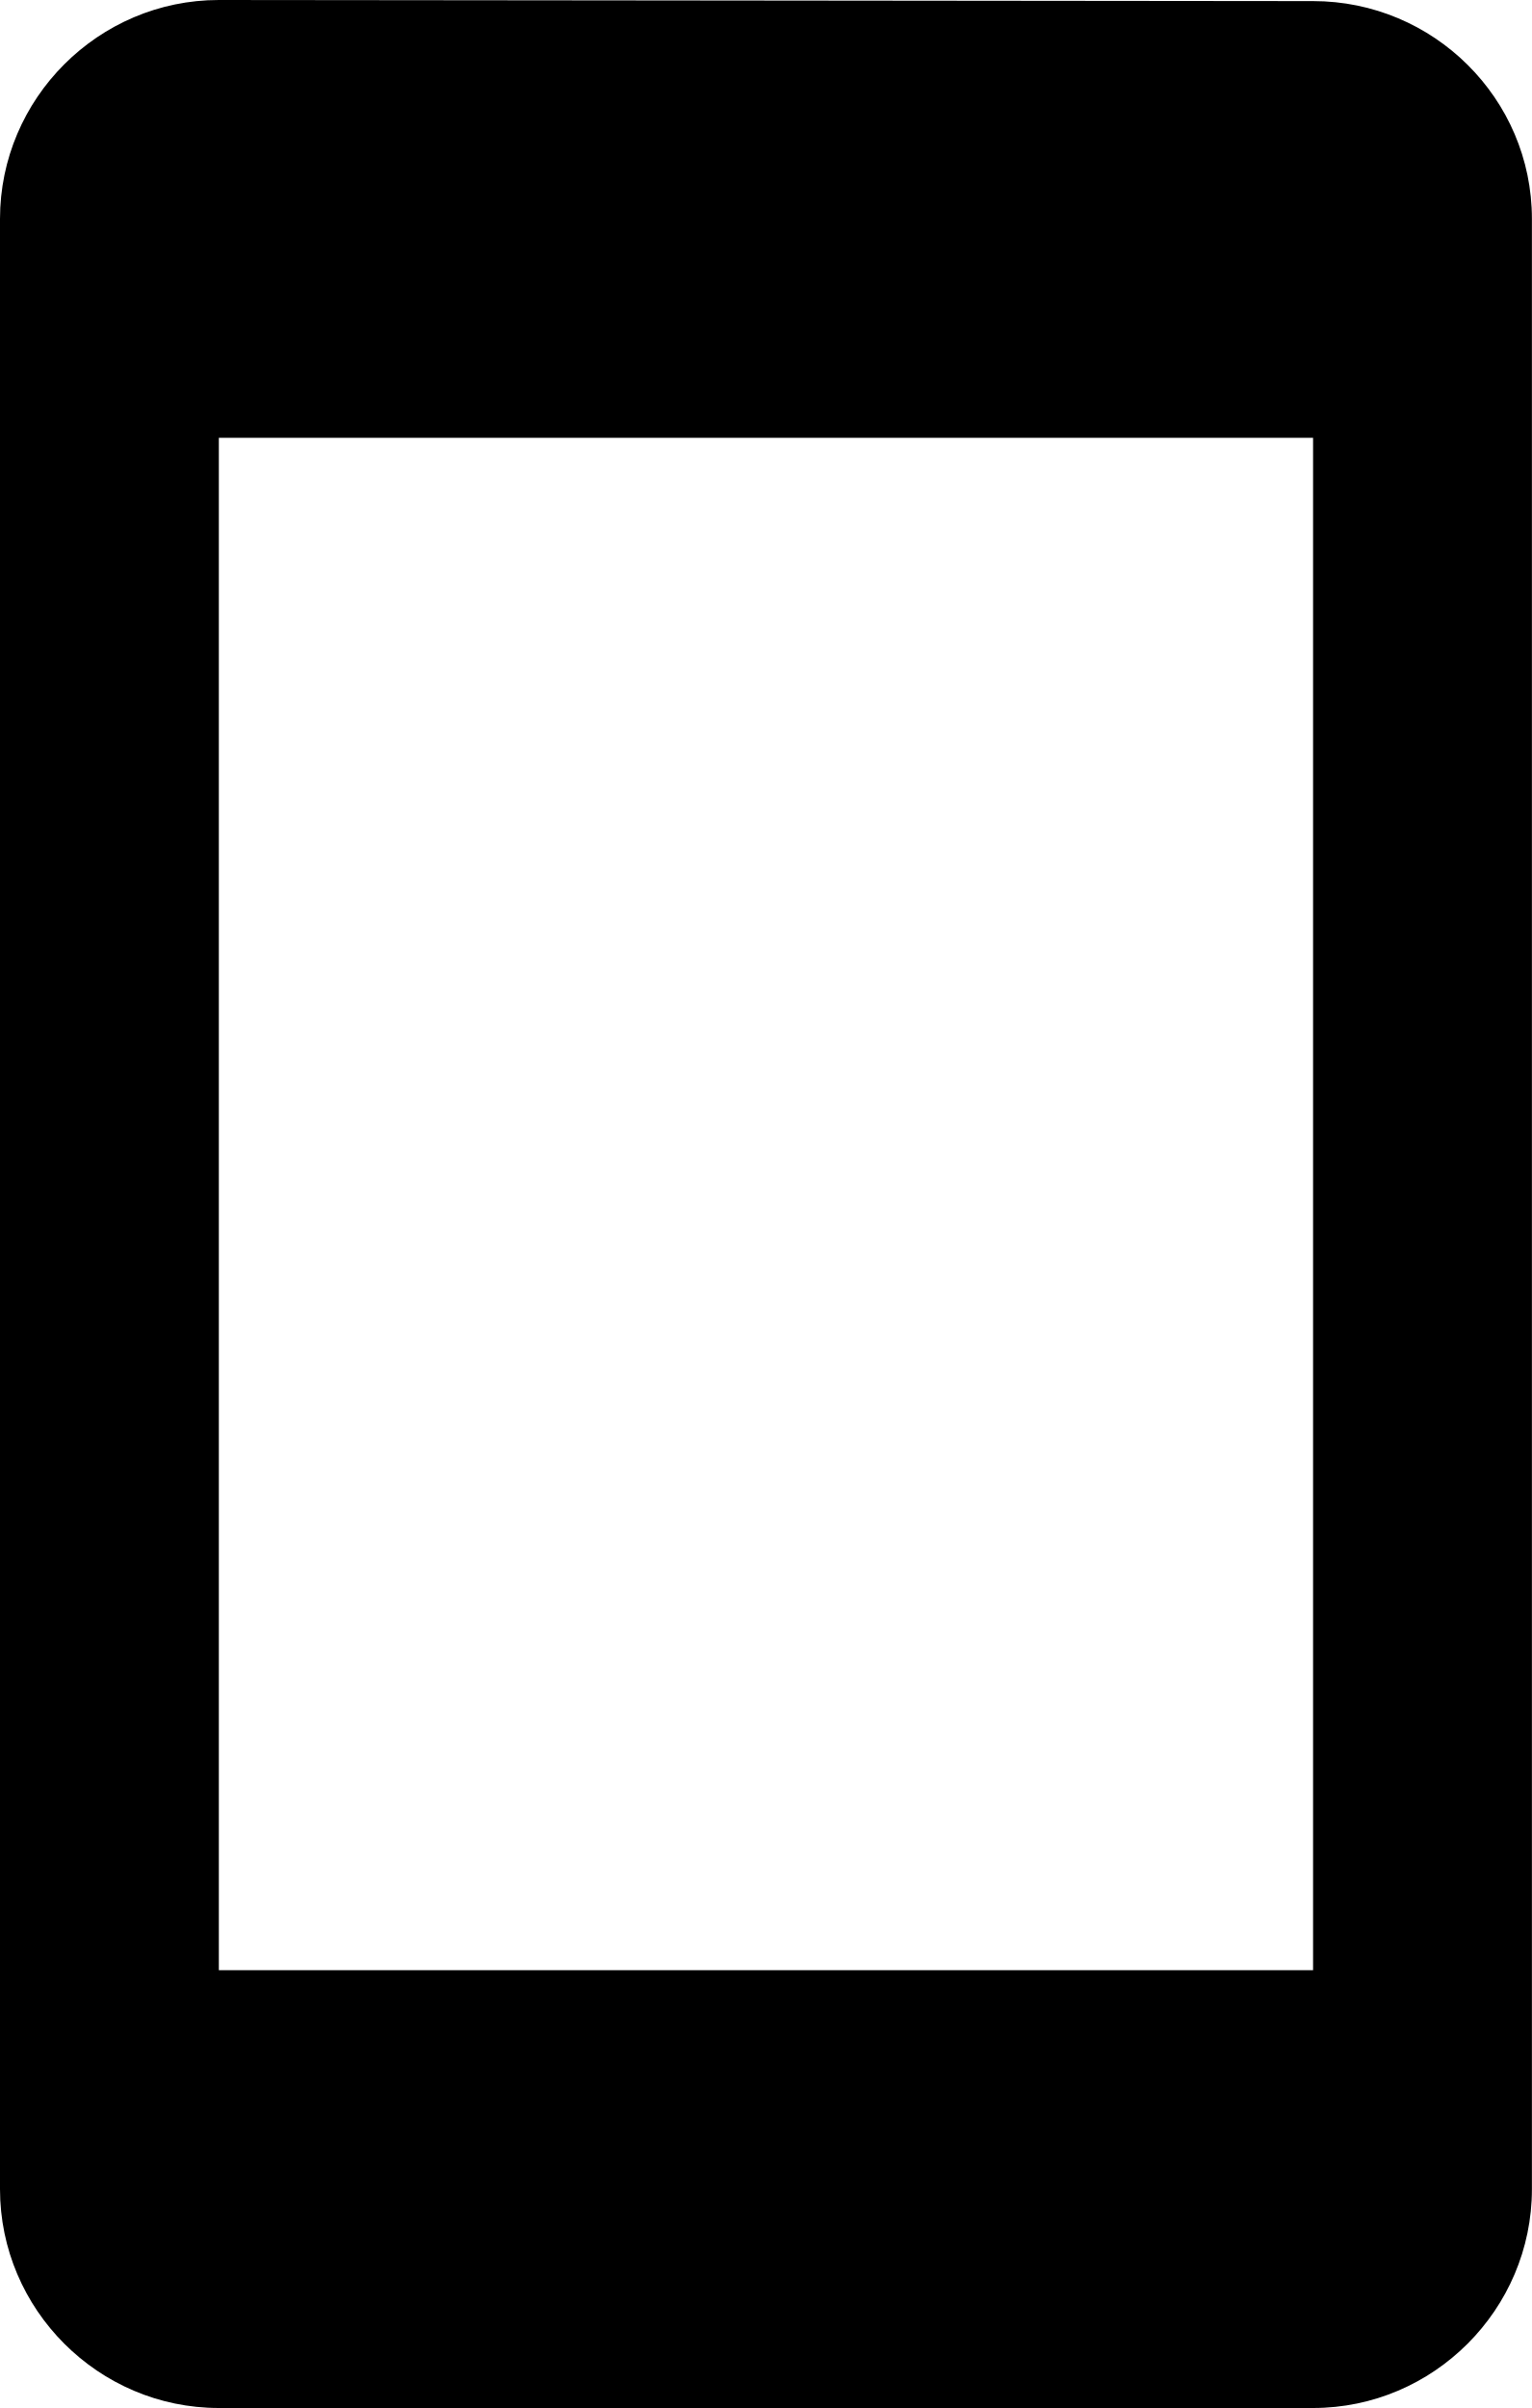
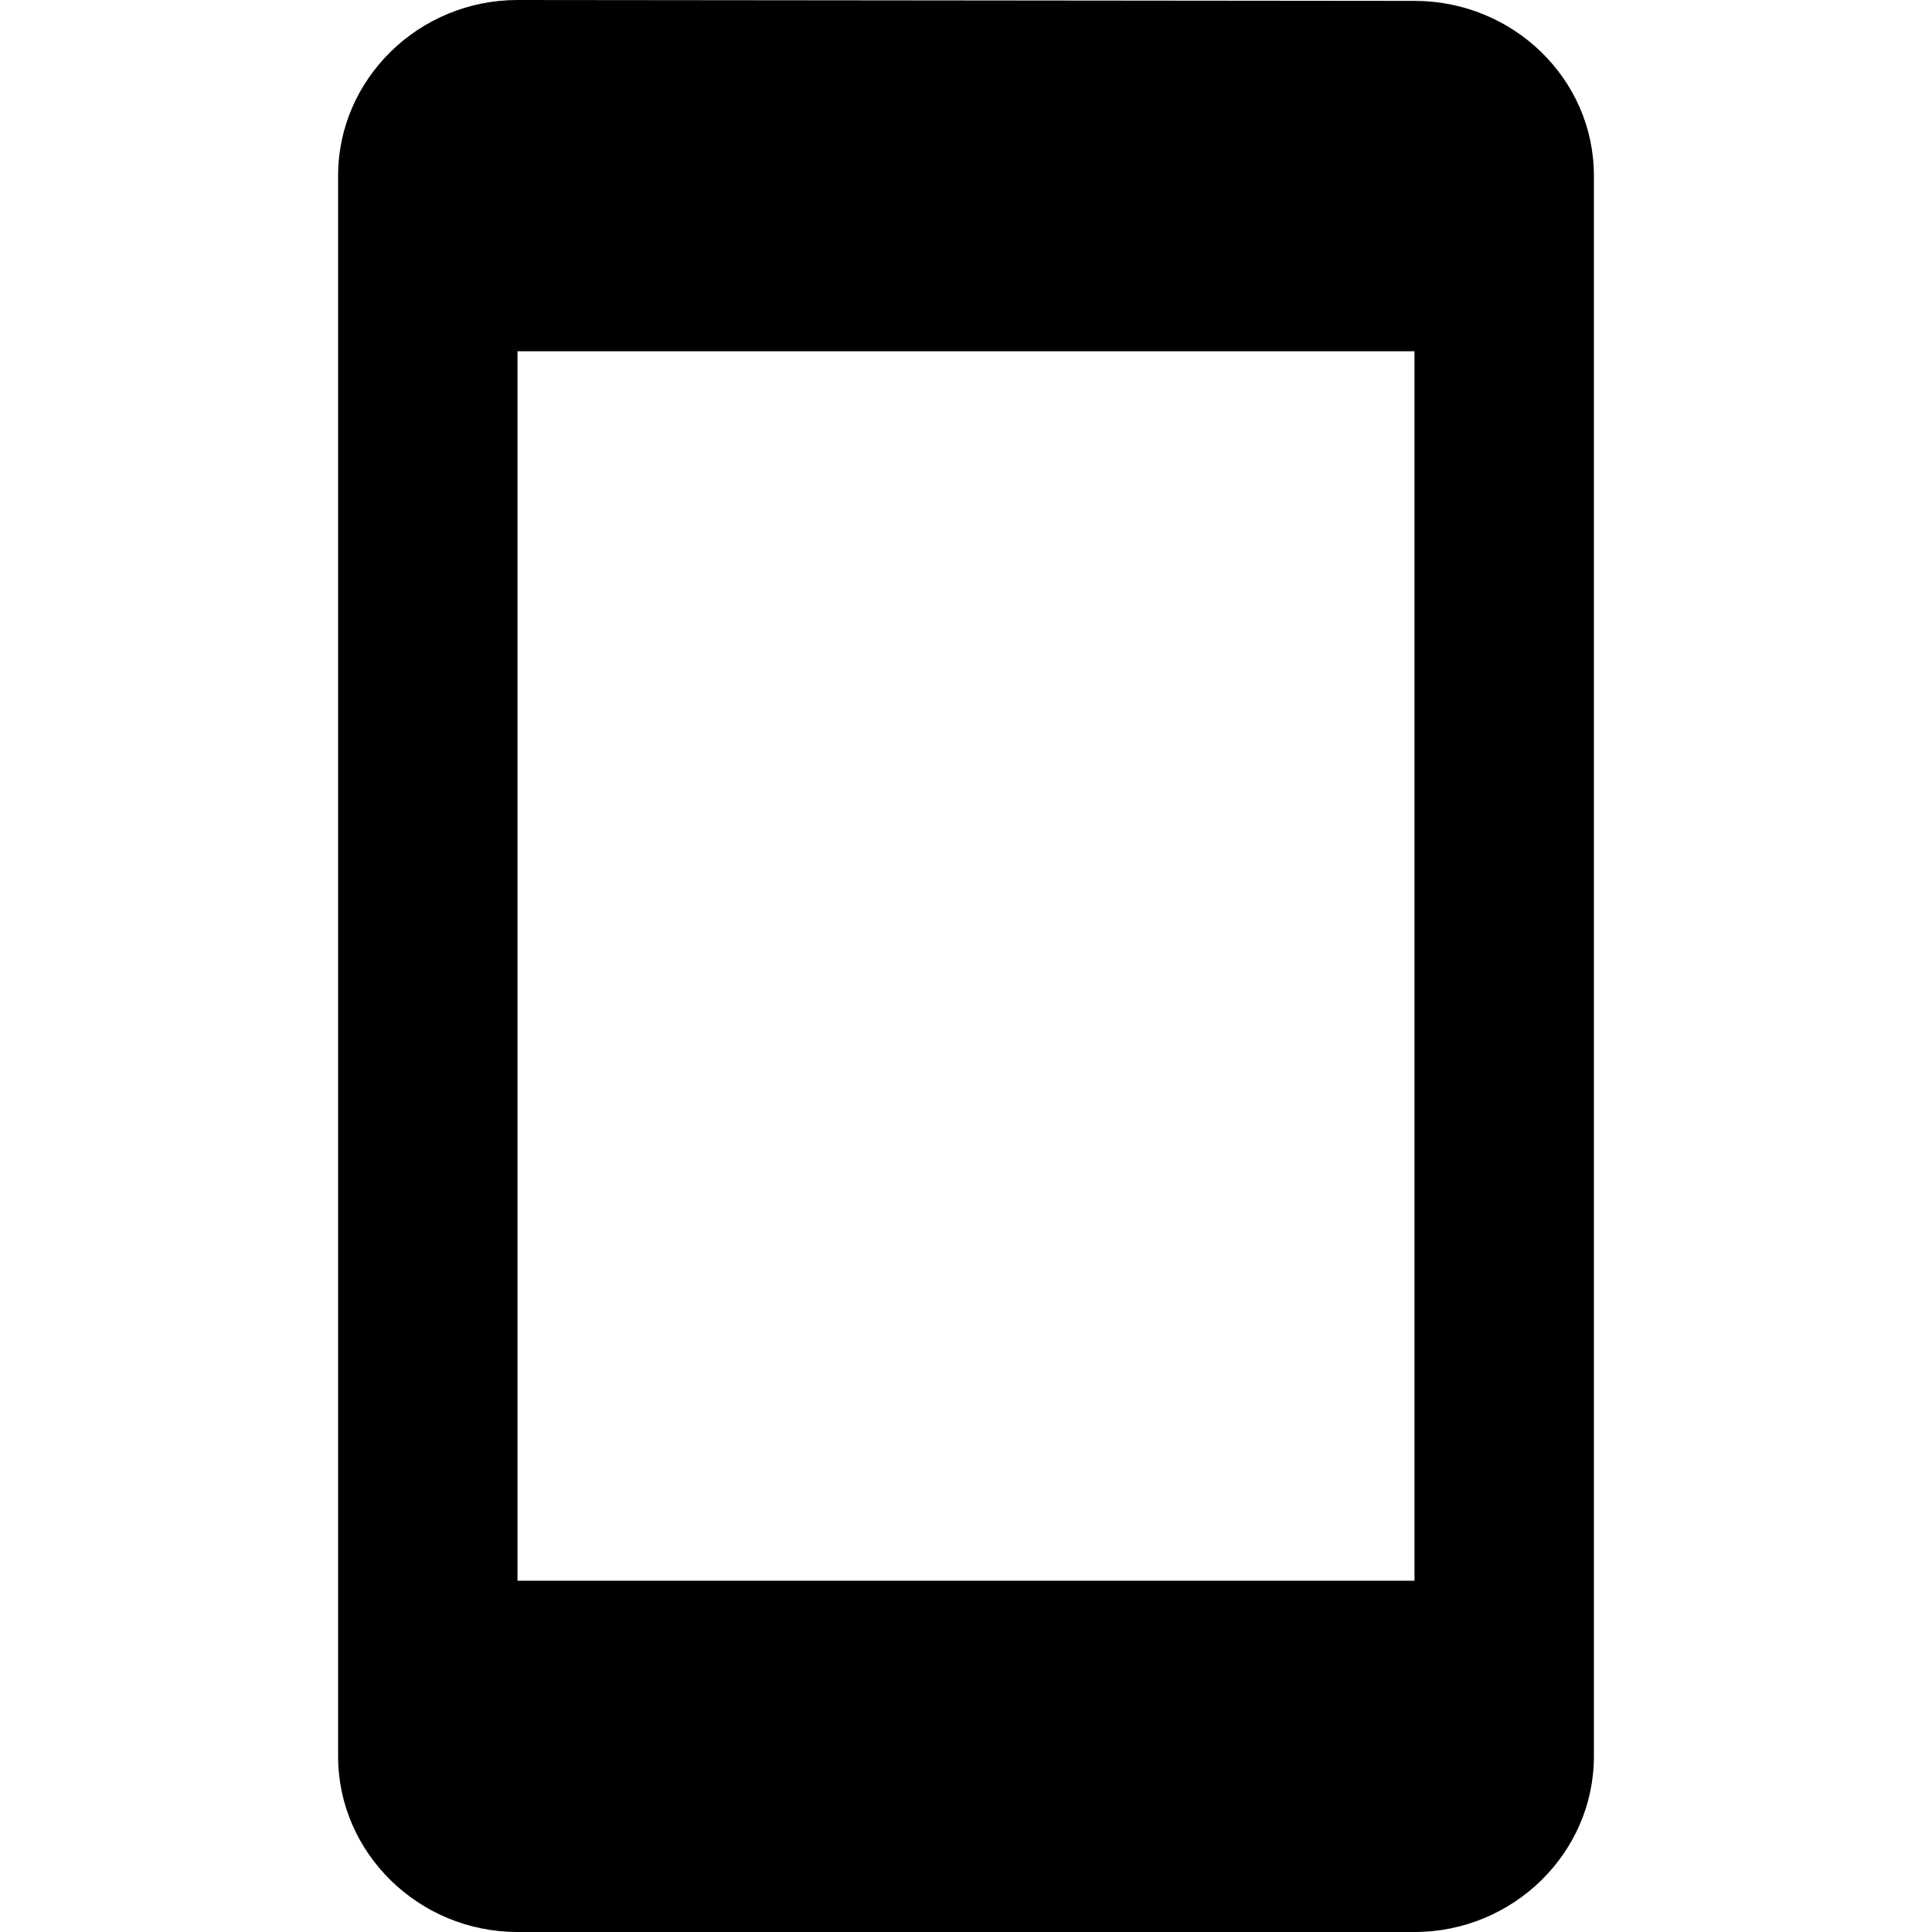
- <svg xmlns="http://www.w3.org/2000/svg" width="14px" height="22px" viewBox="0 0 14 22" version="1.1">
-   <g id="Symbols" stroke="none" stroke-width="1" fill="none" fill-rule="evenodd">
-     <g id="Materiaalityyppi/Sovellus" transform="translate(-5, -1)">
-       <g id="ic_sovellus_black">
-         <g id="Icon-24px">
-           <polygon id="Shape" points="0 0 24 0 24 24 0 24" />
-           <path d="M17,1.01 L7,1 C5.9,1 5,1.9 5,3 L5,21 C5,22.1 5.9,23 7,23 L17,23 C18.1,23 19,22.1 19,21 L19,3 C19,1.9 18.1,1.01 17,1.01 L17,1.01 Z M17,19 L7,19 L7,5 L17,5 L17,19 L17,19 Z" id="Shape" fill="#000000" />
+ <svg xmlns="http://www.w3.org/2000/svg" width="100%" height="100%" viewBox="0 0 20 20" version="1.1" xml:space="preserve" style="fill-rule:evenodd;clip-rule:evenodd;stroke-linejoin:round;stroke-miterlimit:2;">
+   <g transform="matrix(0.928571,0,0,0.909091,-1.14286,-0.909091)">
+     <g id="Symbols">
+       <g id="Materiaalityyppi-Sovellus">
+         <g id="ic_sovellus_black">
+           <g id="Icon-24px">
+             <path id="Shape" d="M0,0L24,0L24,24L0,24L0,0Z" style="fill:none;" />
+             <path id="Shape1" d="M17,1.01L7,1C5.9,1 5,1.9 5,3L5,21C5,22.1 5.9,23 7,23L17,23C18.1,23 19,22.1 19,21L19,3C19,1.9 18.1,1.01 17,1.01ZM17,19L7,19L7,5L17,5L17,19Z" />
+           </g>
        </g>
      </g>
    </g>
  </g>
</svg>
